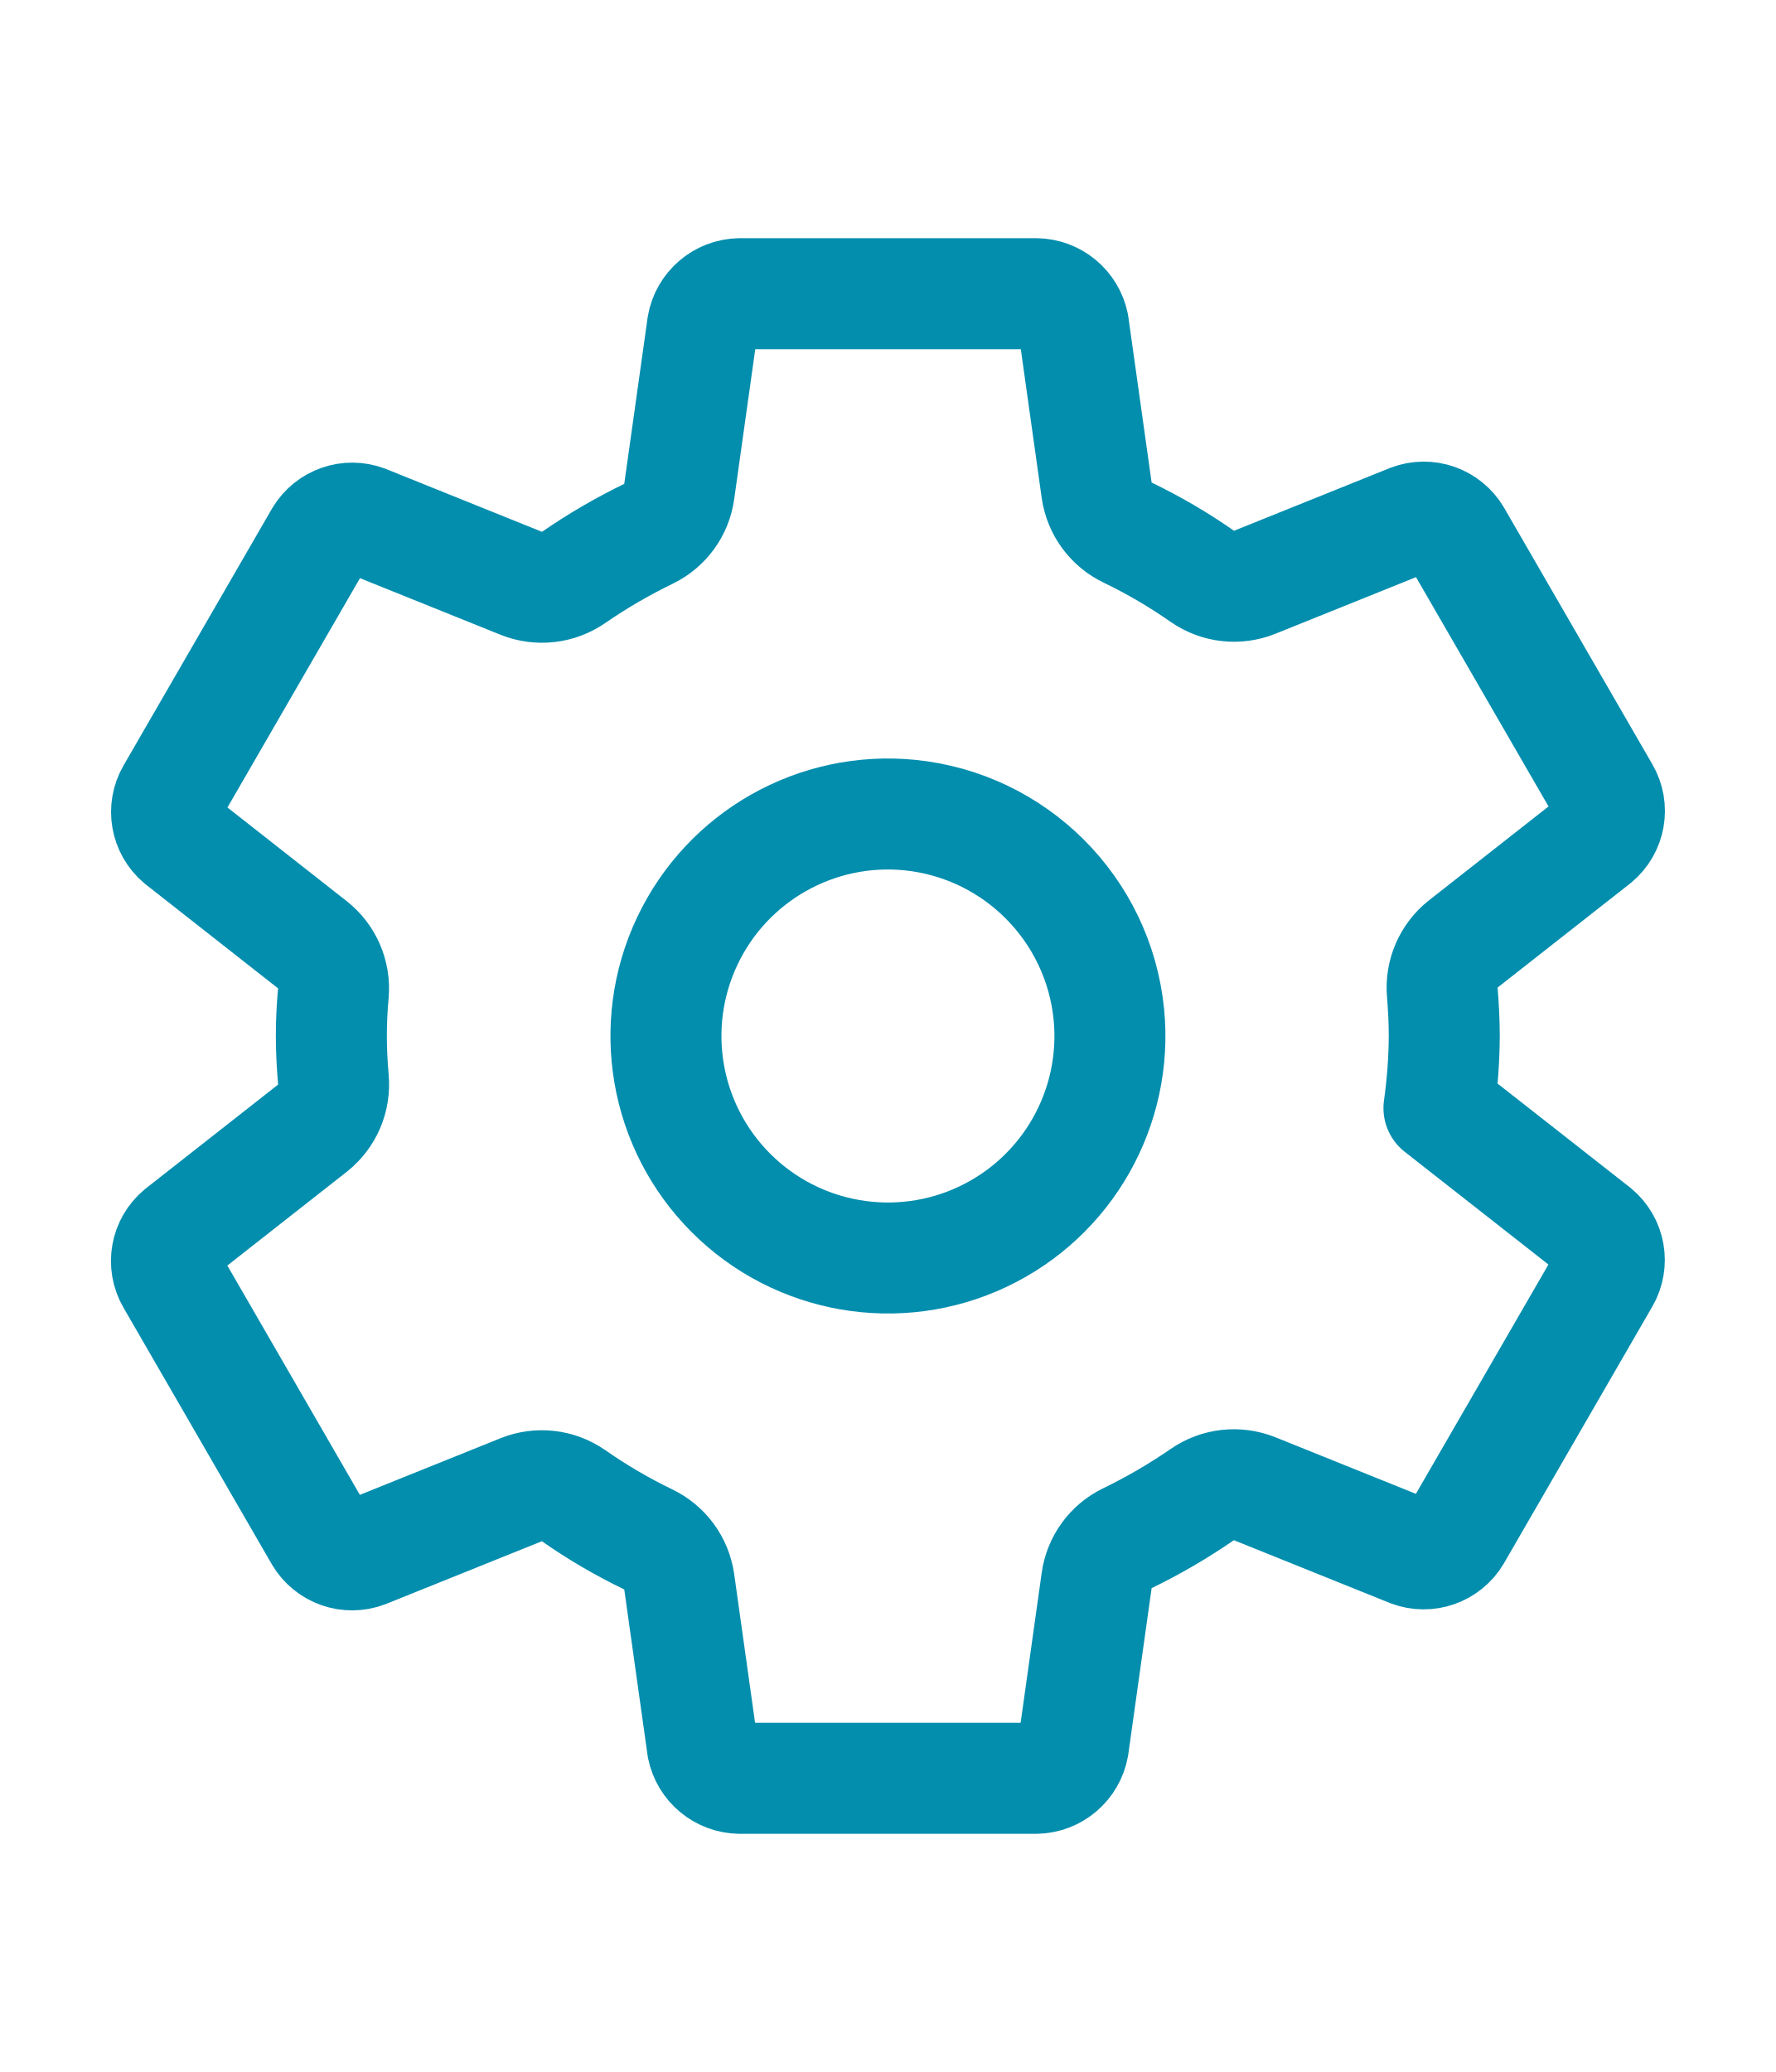
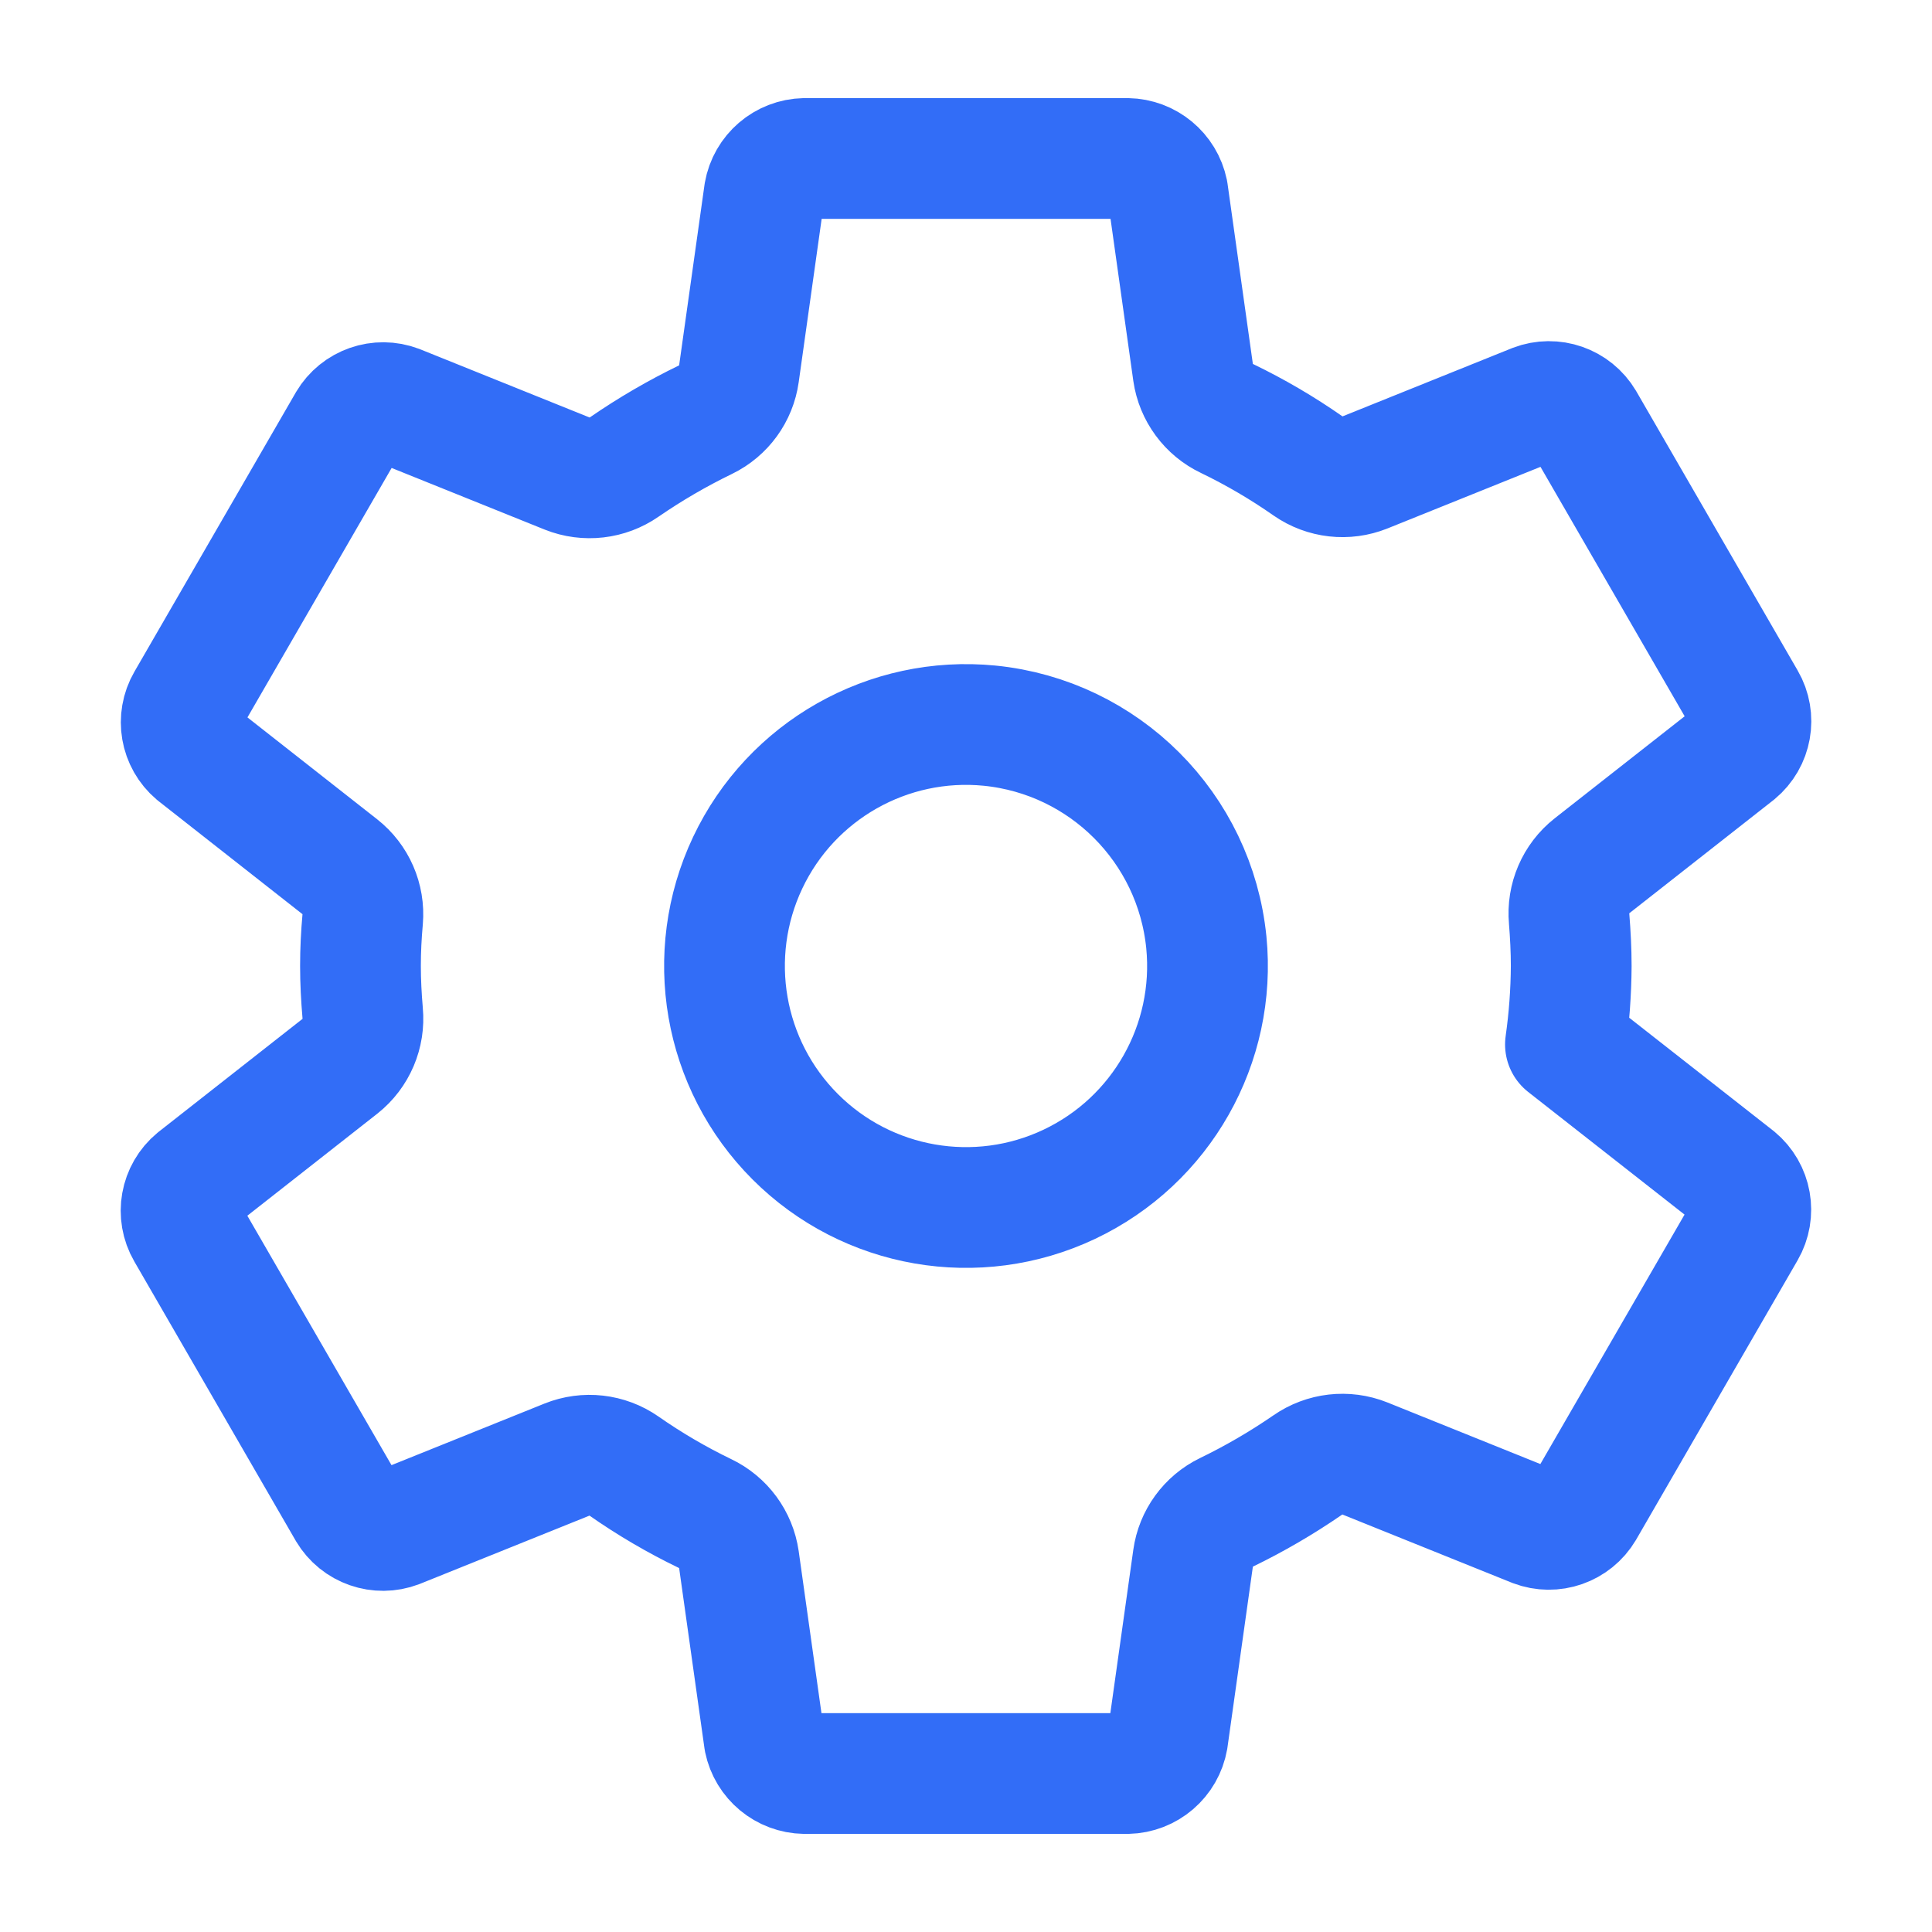
- <svg xmlns="http://www.w3.org/2000/svg" width="18" height="21" viewBox="0 0 512 512">
-   <path d="M262.29,192.31a64,64,0,1,0,57.4,57.4A64.13,64.13,0,0,0,262.29,192.31ZM416.39,256a154.34,154.34,0,0,1-1.53,20.79l45.21,35.46A10.81,10.81,0,0,1,462.52,326l-42.77,74a10.81,10.81,0,0,1-13.14,4.59l-44.9-18.08a16.11,16.11,0,0,0-15.17,1.75A164.48,164.48,0,0,1,325,400.8a15.94,15.94,0,0,0-8.82,12.14l-6.73,47.89A11.08,11.08,0,0,1,298.77,470H213.23a11.11,11.11,0,0,1-10.69-8.87l-6.72-47.82a16.07,16.07,0,0,0-9-12.22,155.3,155.3,0,0,1-21.46-12.57,16,16,0,0,0-15.11-1.71l-44.89,18.07a10.81,10.81,0,0,1-13.14-4.58l-42.77-74a10.8,10.8,0,0,1,2.45-13.75l38.21-30a16.05,16.05,0,0,0,6-14.08c-.36-4.17-.58-8.33-.58-12.5s.21-8.27.58-12.35a16,16,0,0,0-6.07-13.94l-38.19-30A10.81,10.81,0,0,1,49.48,186l42.77-74a10.81,10.81,0,0,1,13.14-4.59l44.9,18.08a16.11,16.11,0,0,0,15.17-1.75A164.48,164.48,0,0,1,187,111.2a15.94,15.94,0,0,0,8.82-12.14l6.73-47.89A11.08,11.08,0,0,1,213.23,42h85.54a11.11,11.11,0,0,1,10.69,8.87l6.72,47.82a16.07,16.07,0,0,0,9,12.22,155.3,155.3,0,0,1,21.46,12.57,16,16,0,0,0,15.11,1.71l44.89-18.07a10.81,10.81,0,0,1,13.14,4.58l42.77,74a10.8,10.8,0,0,1-2.45,13.75l-38.21,30a16.05,16.05,0,0,0-6.05,14.08C416.17,247.67,416.39,251.83,416.39,256Z" style="fill:none;stroke:#048EAE;stroke-linecap:round;stroke-linejoin:round;stroke-width:32px" />
+ <svg xmlns="http://www.w3.org/2000/svg" width="24px" height="24px" class="ionicon" viewBox="0 0 512 512">
+   <path d="M262.29 192.31a64 64 0 1057.4 57.4 64.13 64.13 0 00-57.4-57.4zM416.39 256a154.34 154.34 0 01-1.53 20.79l45.21 35.46a10.81 10.81 0 012.45 13.75l-42.77 74a10.81 10.81 0 01-13.14 4.59l-44.9-18.08a16.11 16.11 0 00-15.17 1.75A164.48 164.48 0 01325 400.8a15.94 15.94 0 00-8.82 12.14l-6.73 47.89a11.08 11.08 0 01-10.68 9.17h-85.54a11.11 11.11 0 01-10.69-8.87l-6.72-47.82a16.07 16.07 0 00-9-12.22 155.3 155.3 0 01-21.46-12.57 16 16 0 00-15.11-1.71l-44.89 18.07a10.81 10.81 0 01-13.14-4.58l-42.77-74a10.8 10.8 0 012.45-13.75l38.21-30a16.05 16.05 0 006-14.08c-.36-4.17-.58-8.33-.58-12.5s.21-8.27.58-12.35a16 16 0 00-6.07-13.94l-38.19-30A10.81 10.81 0 0149.48 186l42.77-74a10.81 10.81 0 0113.14-4.59l44.9 18.08a16.11 16.11 0 0015.17-1.75A164.48 164.48 0 01187 111.2a15.94 15.94 0 008.82-12.14l6.73-47.89A11.08 11.08 0 01213.23 42h85.54a11.11 11.11 0 0110.69 8.87l6.72 47.82a16.07 16.07 0 009 12.22 155.3 155.3 0 0121.46 12.57 16 16 0 0015.11 1.71l44.89-18.07a10.81 10.81 0 0113.14 4.58l42.77 74a10.8 10.8 0 01-2.45 13.75l-38.21 30a16.05 16.05 0 00-6.05 14.08c.33 4.14.55 8.3.55 12.47z" fill="none" stroke="#326DF7" stroke-linecap="round" stroke-linejoin="round" stroke-width="32" />
</svg>
